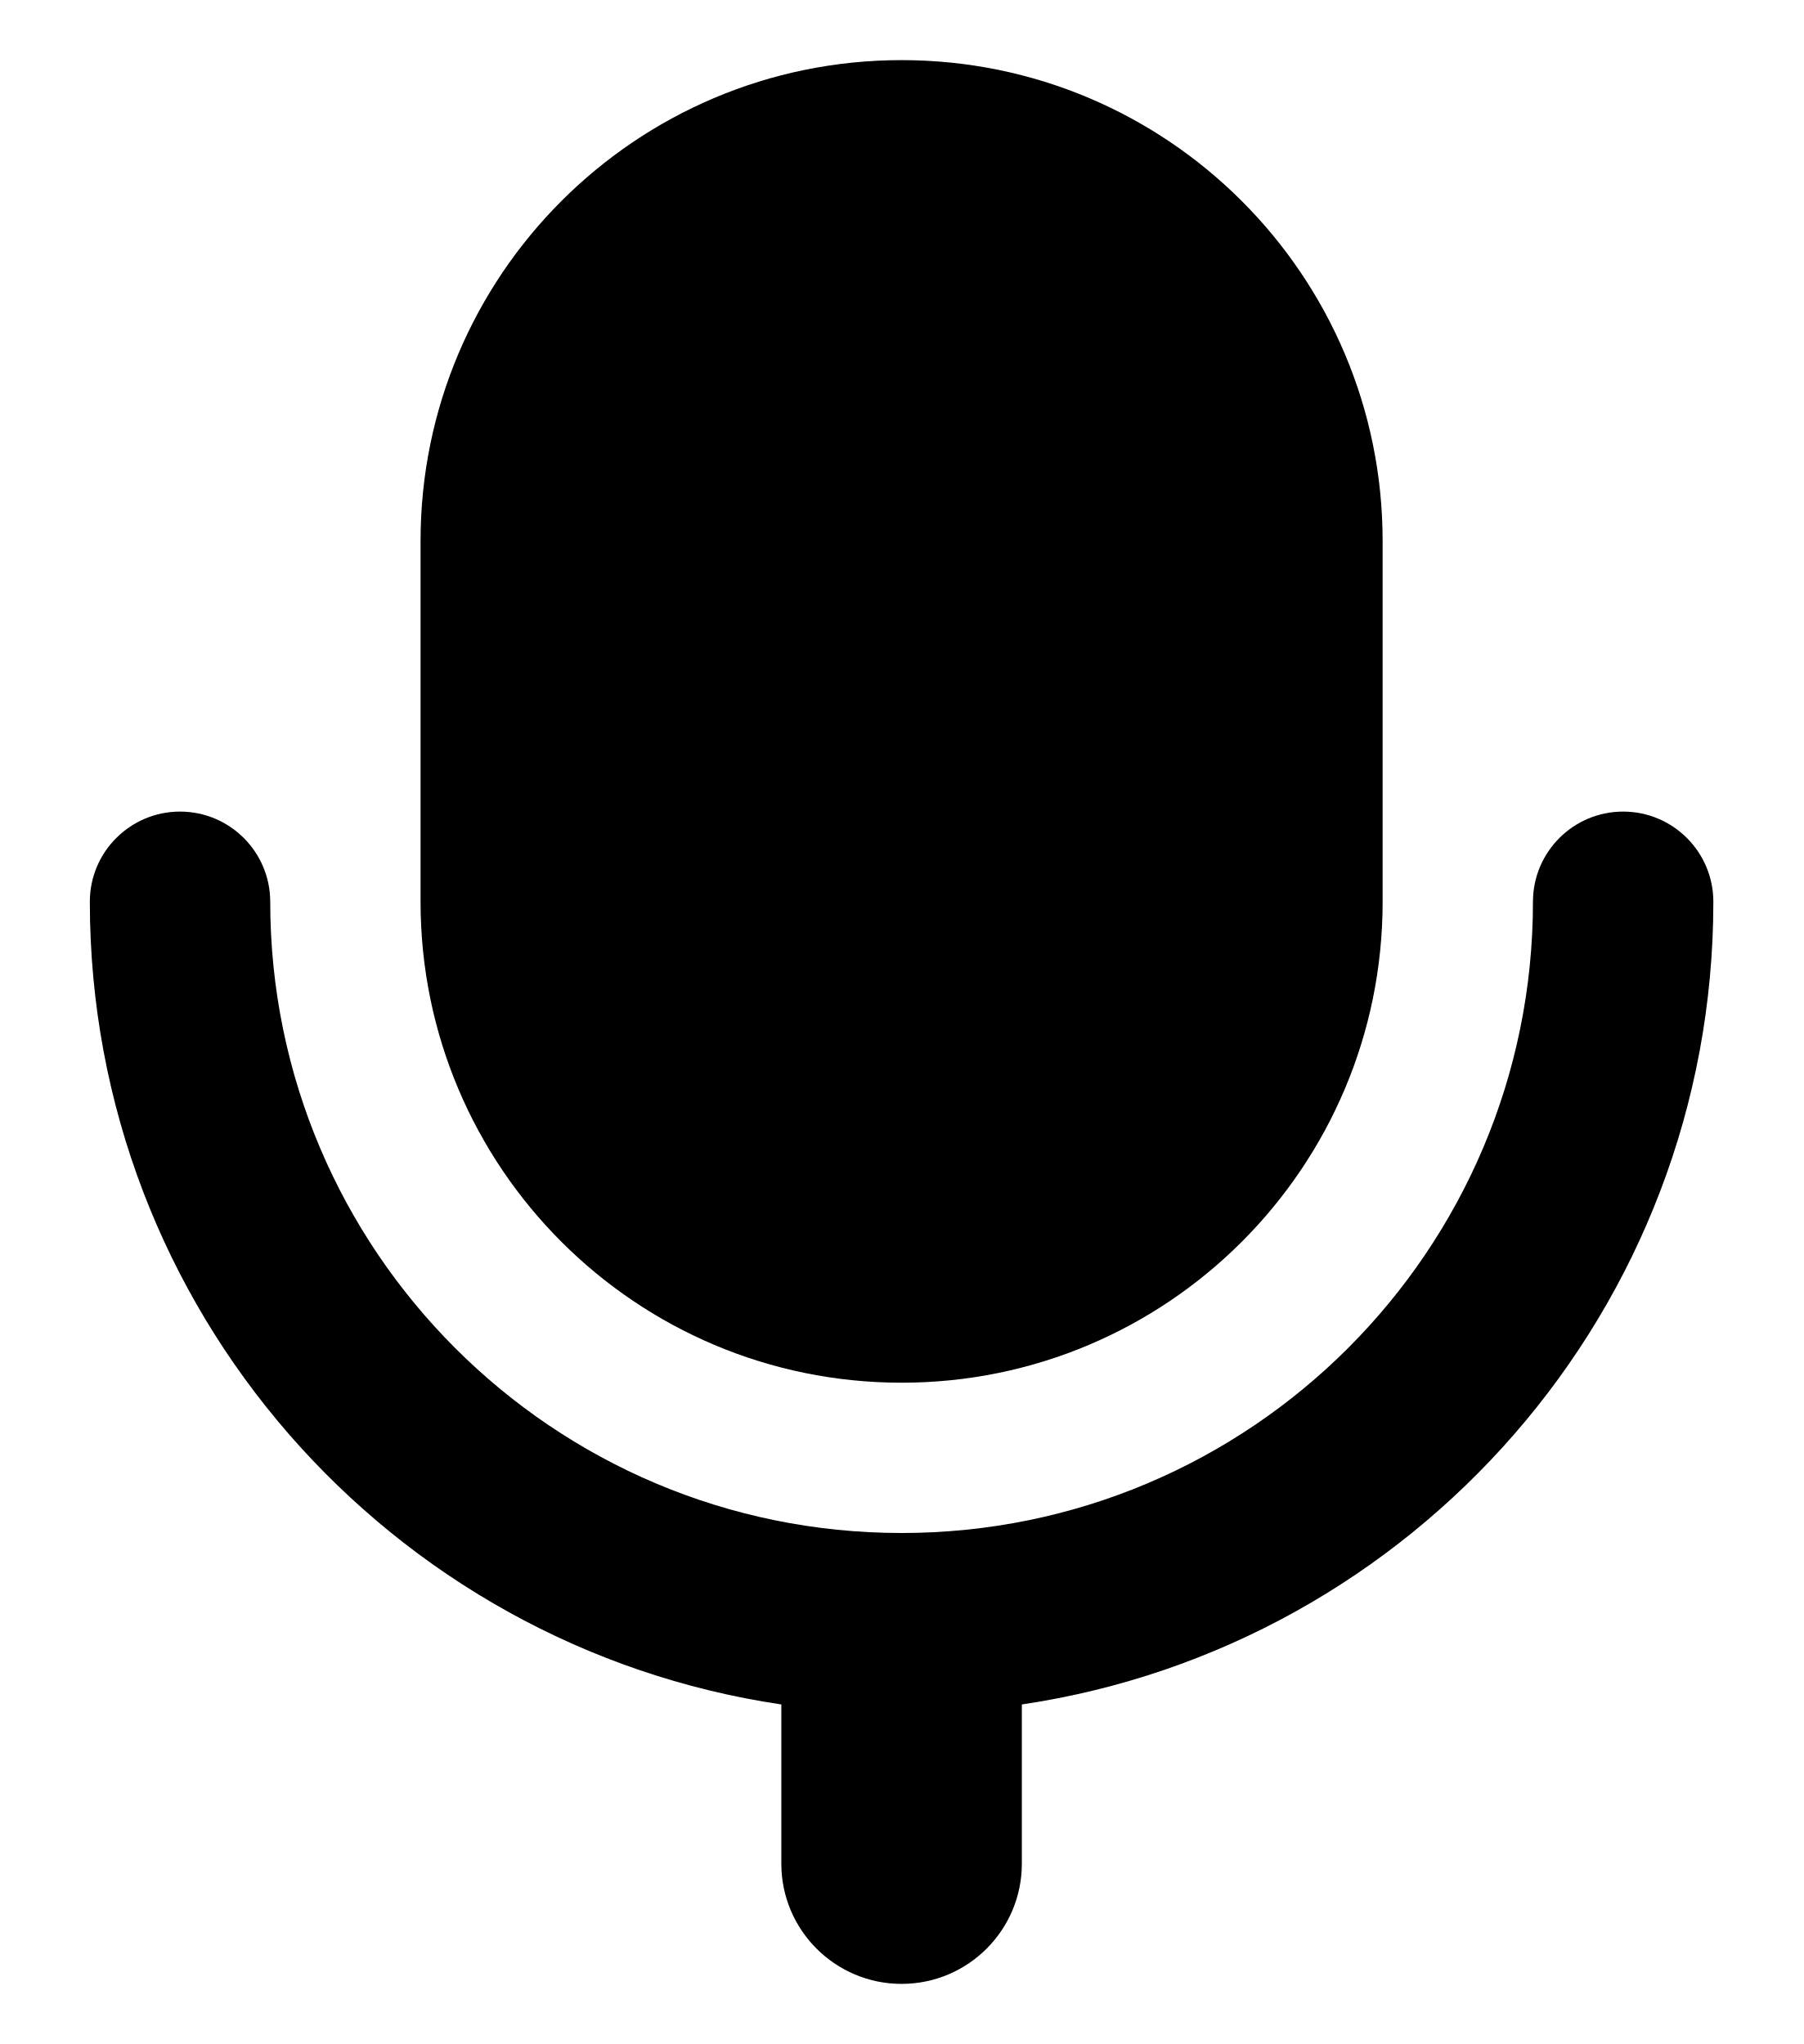
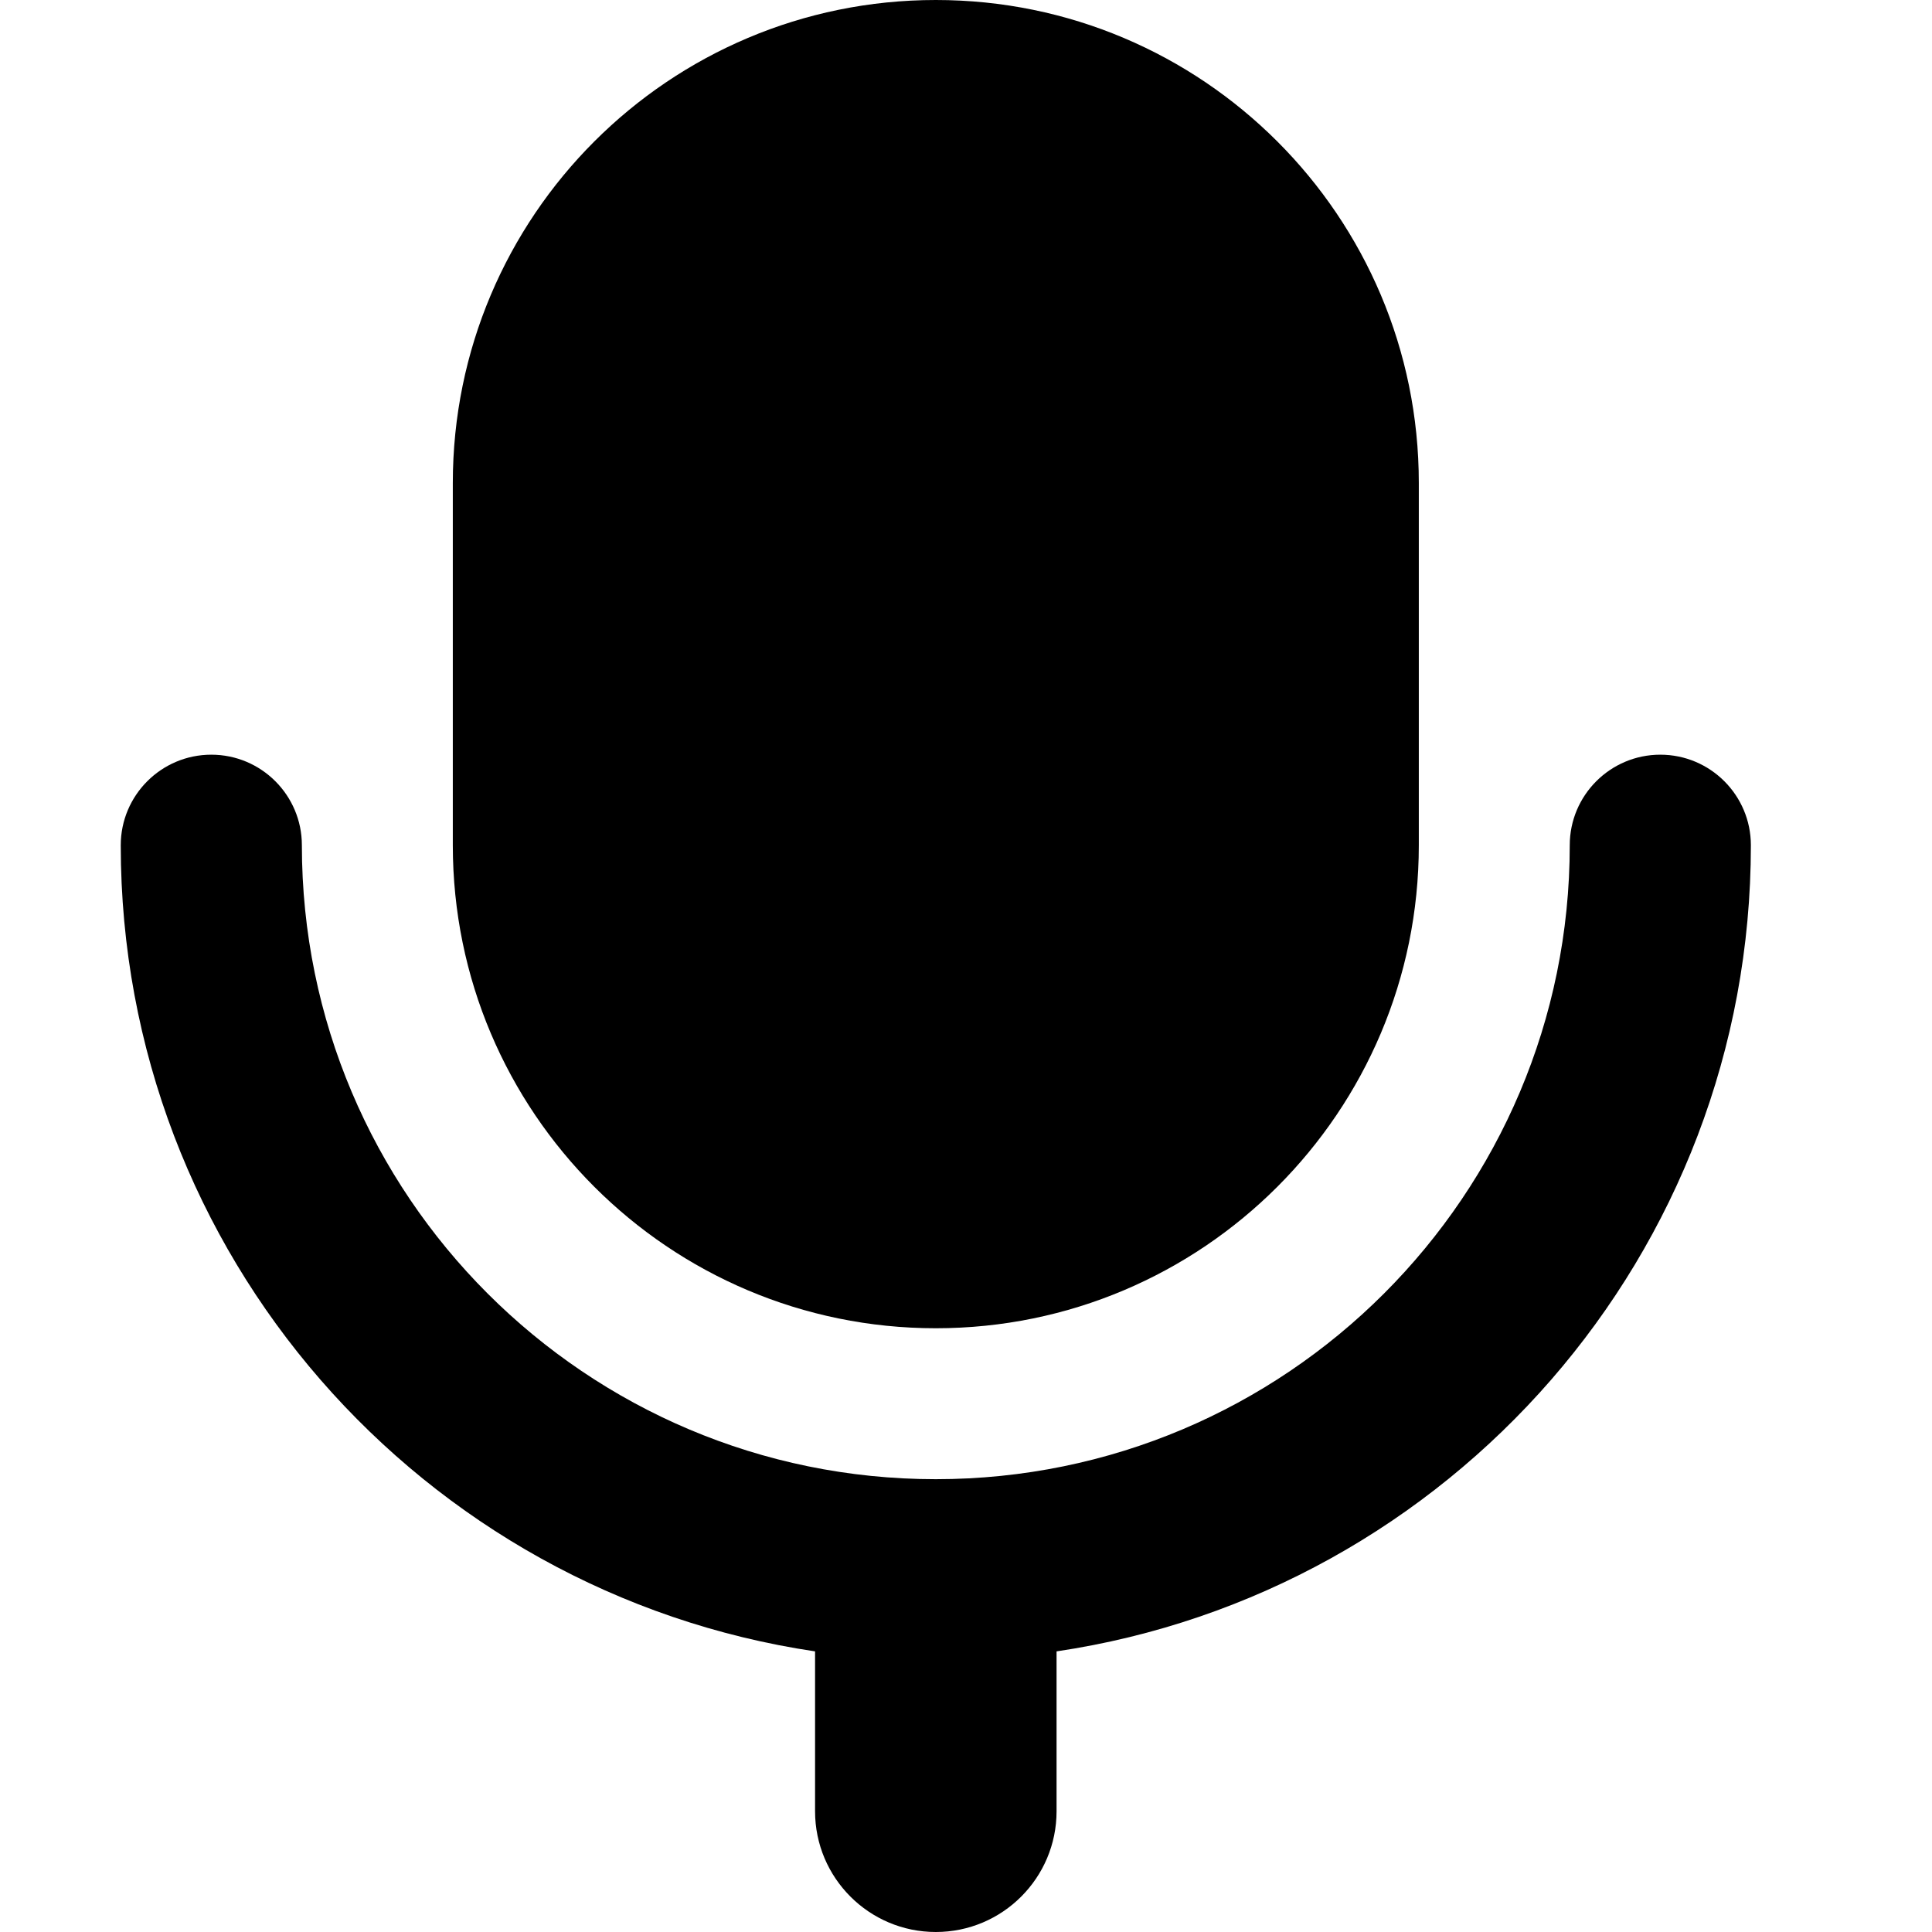
- <svg xmlns="http://www.w3.org/2000/svg" width="15" height="17" viewBox="0 0 15 17" fill="none">
-   <path d="M7.497 0.5C5.288 0.5 3.497 2.291 3.497 4.5V7.5C3.497 9.709 5.288 11.5 7.497 11.5C9.706 11.5 11.497 9.709 11.497 7.5V4.5C11.497 2.291 9.706 0.5 7.497 0.5Z" fill="black" />
-   <path d="M1.497 6.75C1.911 6.75 2.247 7.086 2.247 7.5C2.247 10.399 4.598 12.75 7.497 12.75C10.397 12.75 12.747 10.399 12.747 7.5C12.747 7.086 13.083 6.75 13.497 6.75C13.911 6.75 14.247 7.086 14.247 7.5C14.247 10.888 11.751 13.693 8.497 14.176V15.5C8.497 16.052 8.049 16.5 7.497 16.5C6.945 16.5 6.497 16.052 6.497 15.5V14.176C3.243 13.693 0.747 10.888 0.747 7.5C0.747 7.086 1.083 6.75 1.497 6.75Z" fill="black" />
+ <svg xmlns="http://www.w3.org/2000/svg" width="16" height="16" viewBox="0 0 16 16" fill="none">
+   <path d="M7.75 0C5.541 0 3.75 1.791 3.75 4V7C3.75 9.209 5.541 11 7.75 11C9.959 11 11.75 9.209 11.75 7V4C11.75 1.791 9.959 0 7.75 0Z" fill="black" />
+   <path d="M1.75 6.25C2.164 6.25 2.5 6.586 2.5 7C2.5 9.899 4.851 12.25 7.75 12.25C10.649 12.25 13 9.899 13 7C13 6.586 13.336 6.25 13.75 6.25C14.164 6.25 14.5 6.586 14.5 7C14.5 10.388 12.004 13.193 8.75 13.676V15C8.75 15.552 8.302 16 7.75 16C7.198 16 6.75 15.552 6.75 15V13.676C3.496 13.193 1 10.388 1 7C1 6.586 1.336 6.25 1.75 6.25Z" fill="black" />
</svg>
